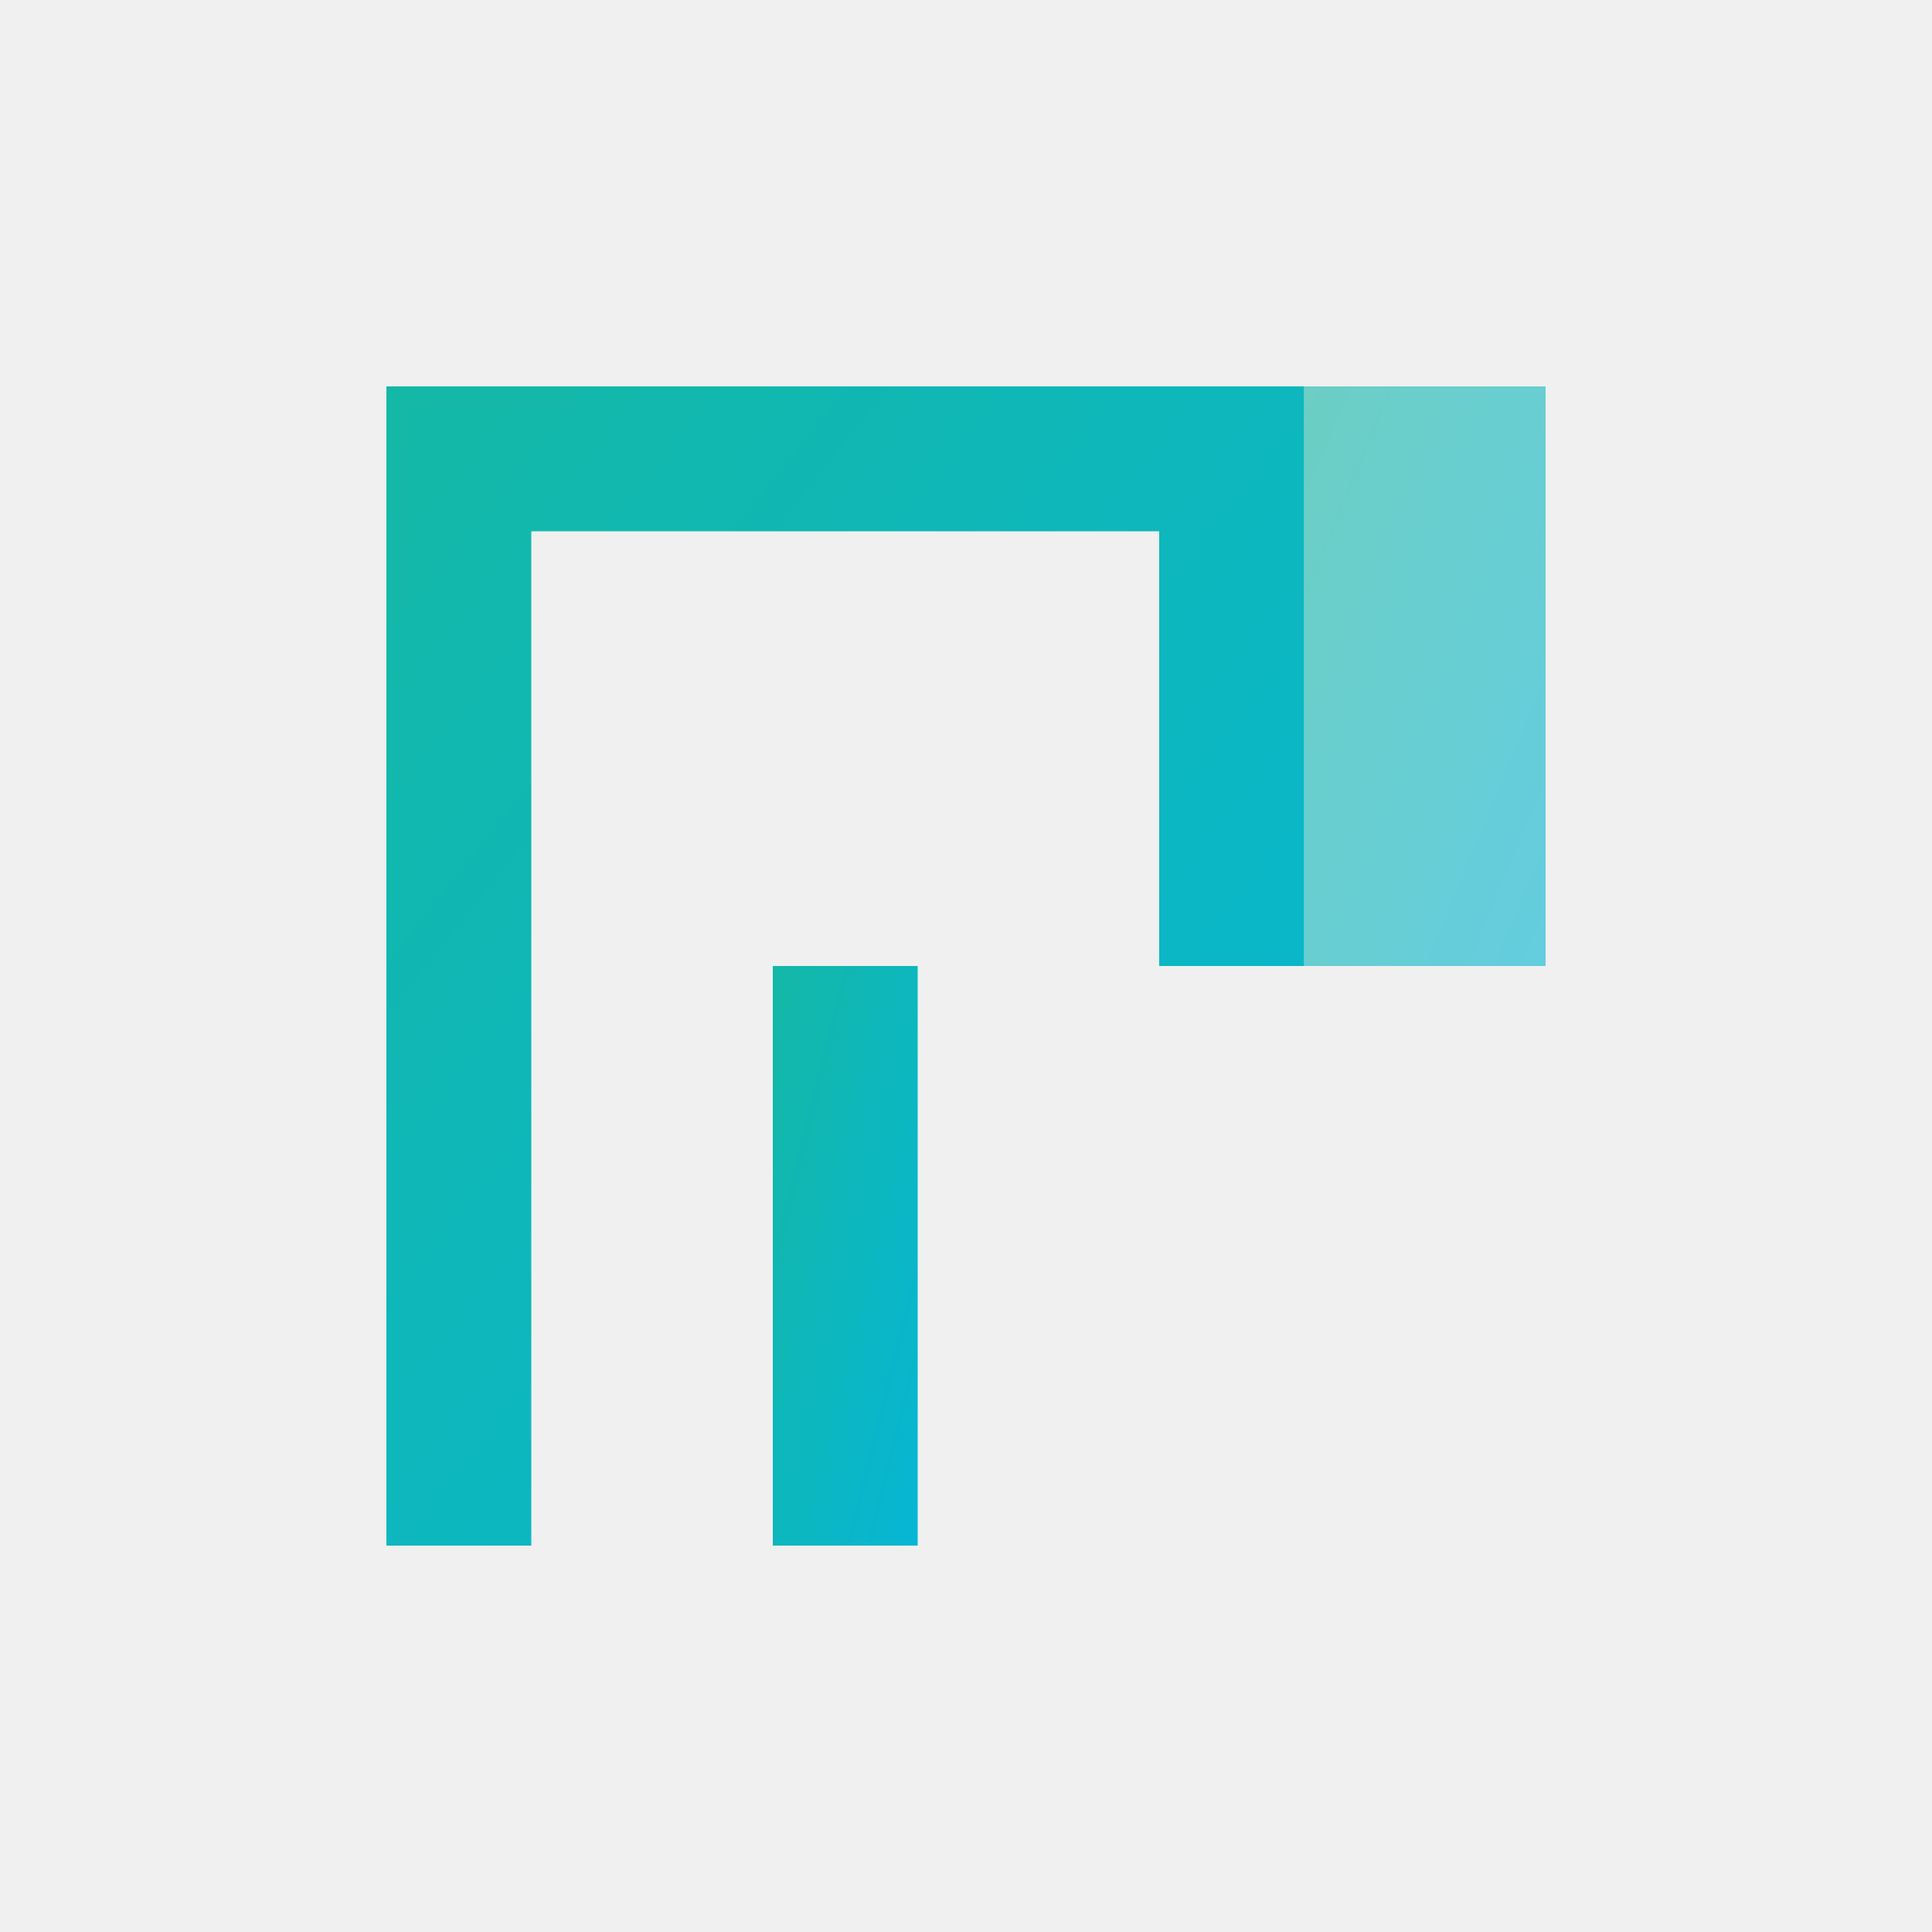
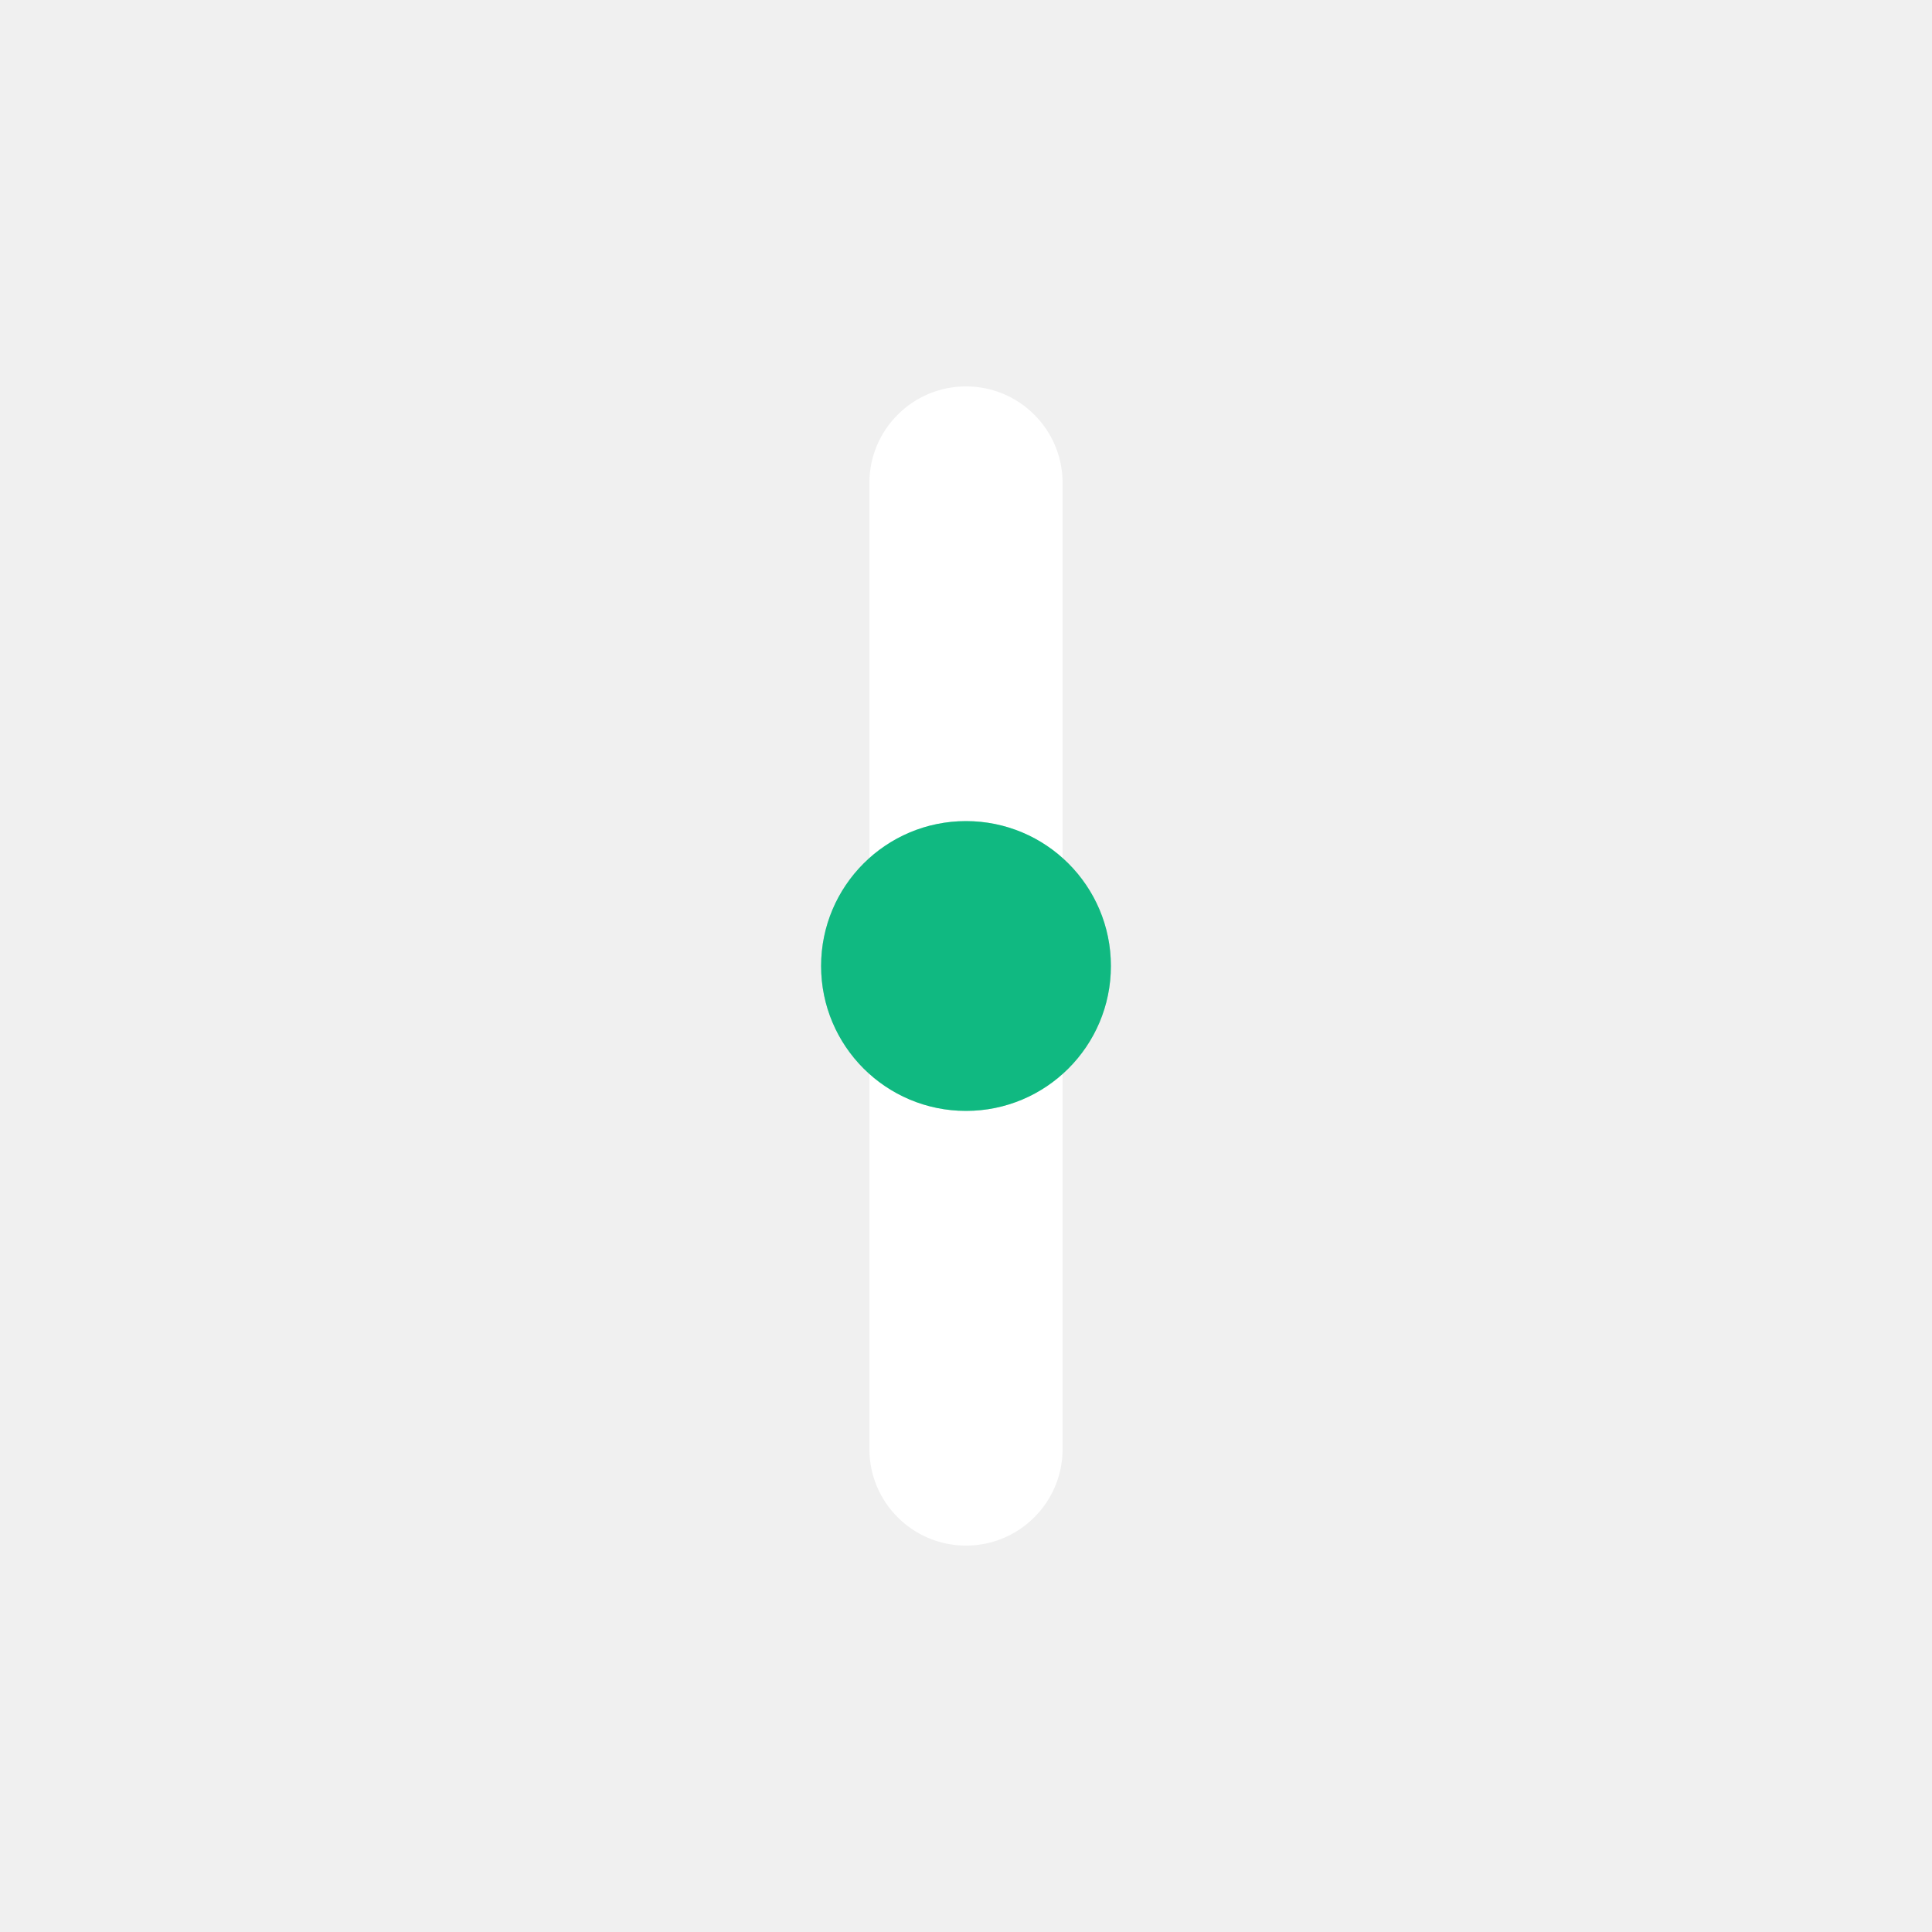
<svg xmlns="http://www.w3.org/2000/svg" viewBox="0 0 40 40" fill="none">
-   <defs>
-     <linearGradient id="tealGradient" x1="0%" y1="0%" x2="100%" y2="100%">
-       <stop offset="0%" stop-color="#14b8a6" />
-       <stop offset="100%" stop-color="#06b6d4" />
-     </linearGradient>
-   </defs>
-   <path d="M 8 8 L 8 32 L 11 32 L 11 11 L 24 11 L 24 20 L 27 20 L 27 8 Z" fill="url(#tealGradient)" />
-   <path d="M 27 20 L 32 20 L 32 8 L 27 8 Z" fill="url(#tealGradient)" opacity="0.6" />
-   <rect x="16" y="20" width="3" height="12" fill="url(#tealGradient)" />
+   <rect x="18" y="8" width="4" height="24" fill="white" rx="2" />
+   <circle cx="20" cy="20" r="3" fill="#10b981" />
+   <circle cx="20" cy="20" r="3" fill="#10b981" opacity="0.3" />
</svg>
